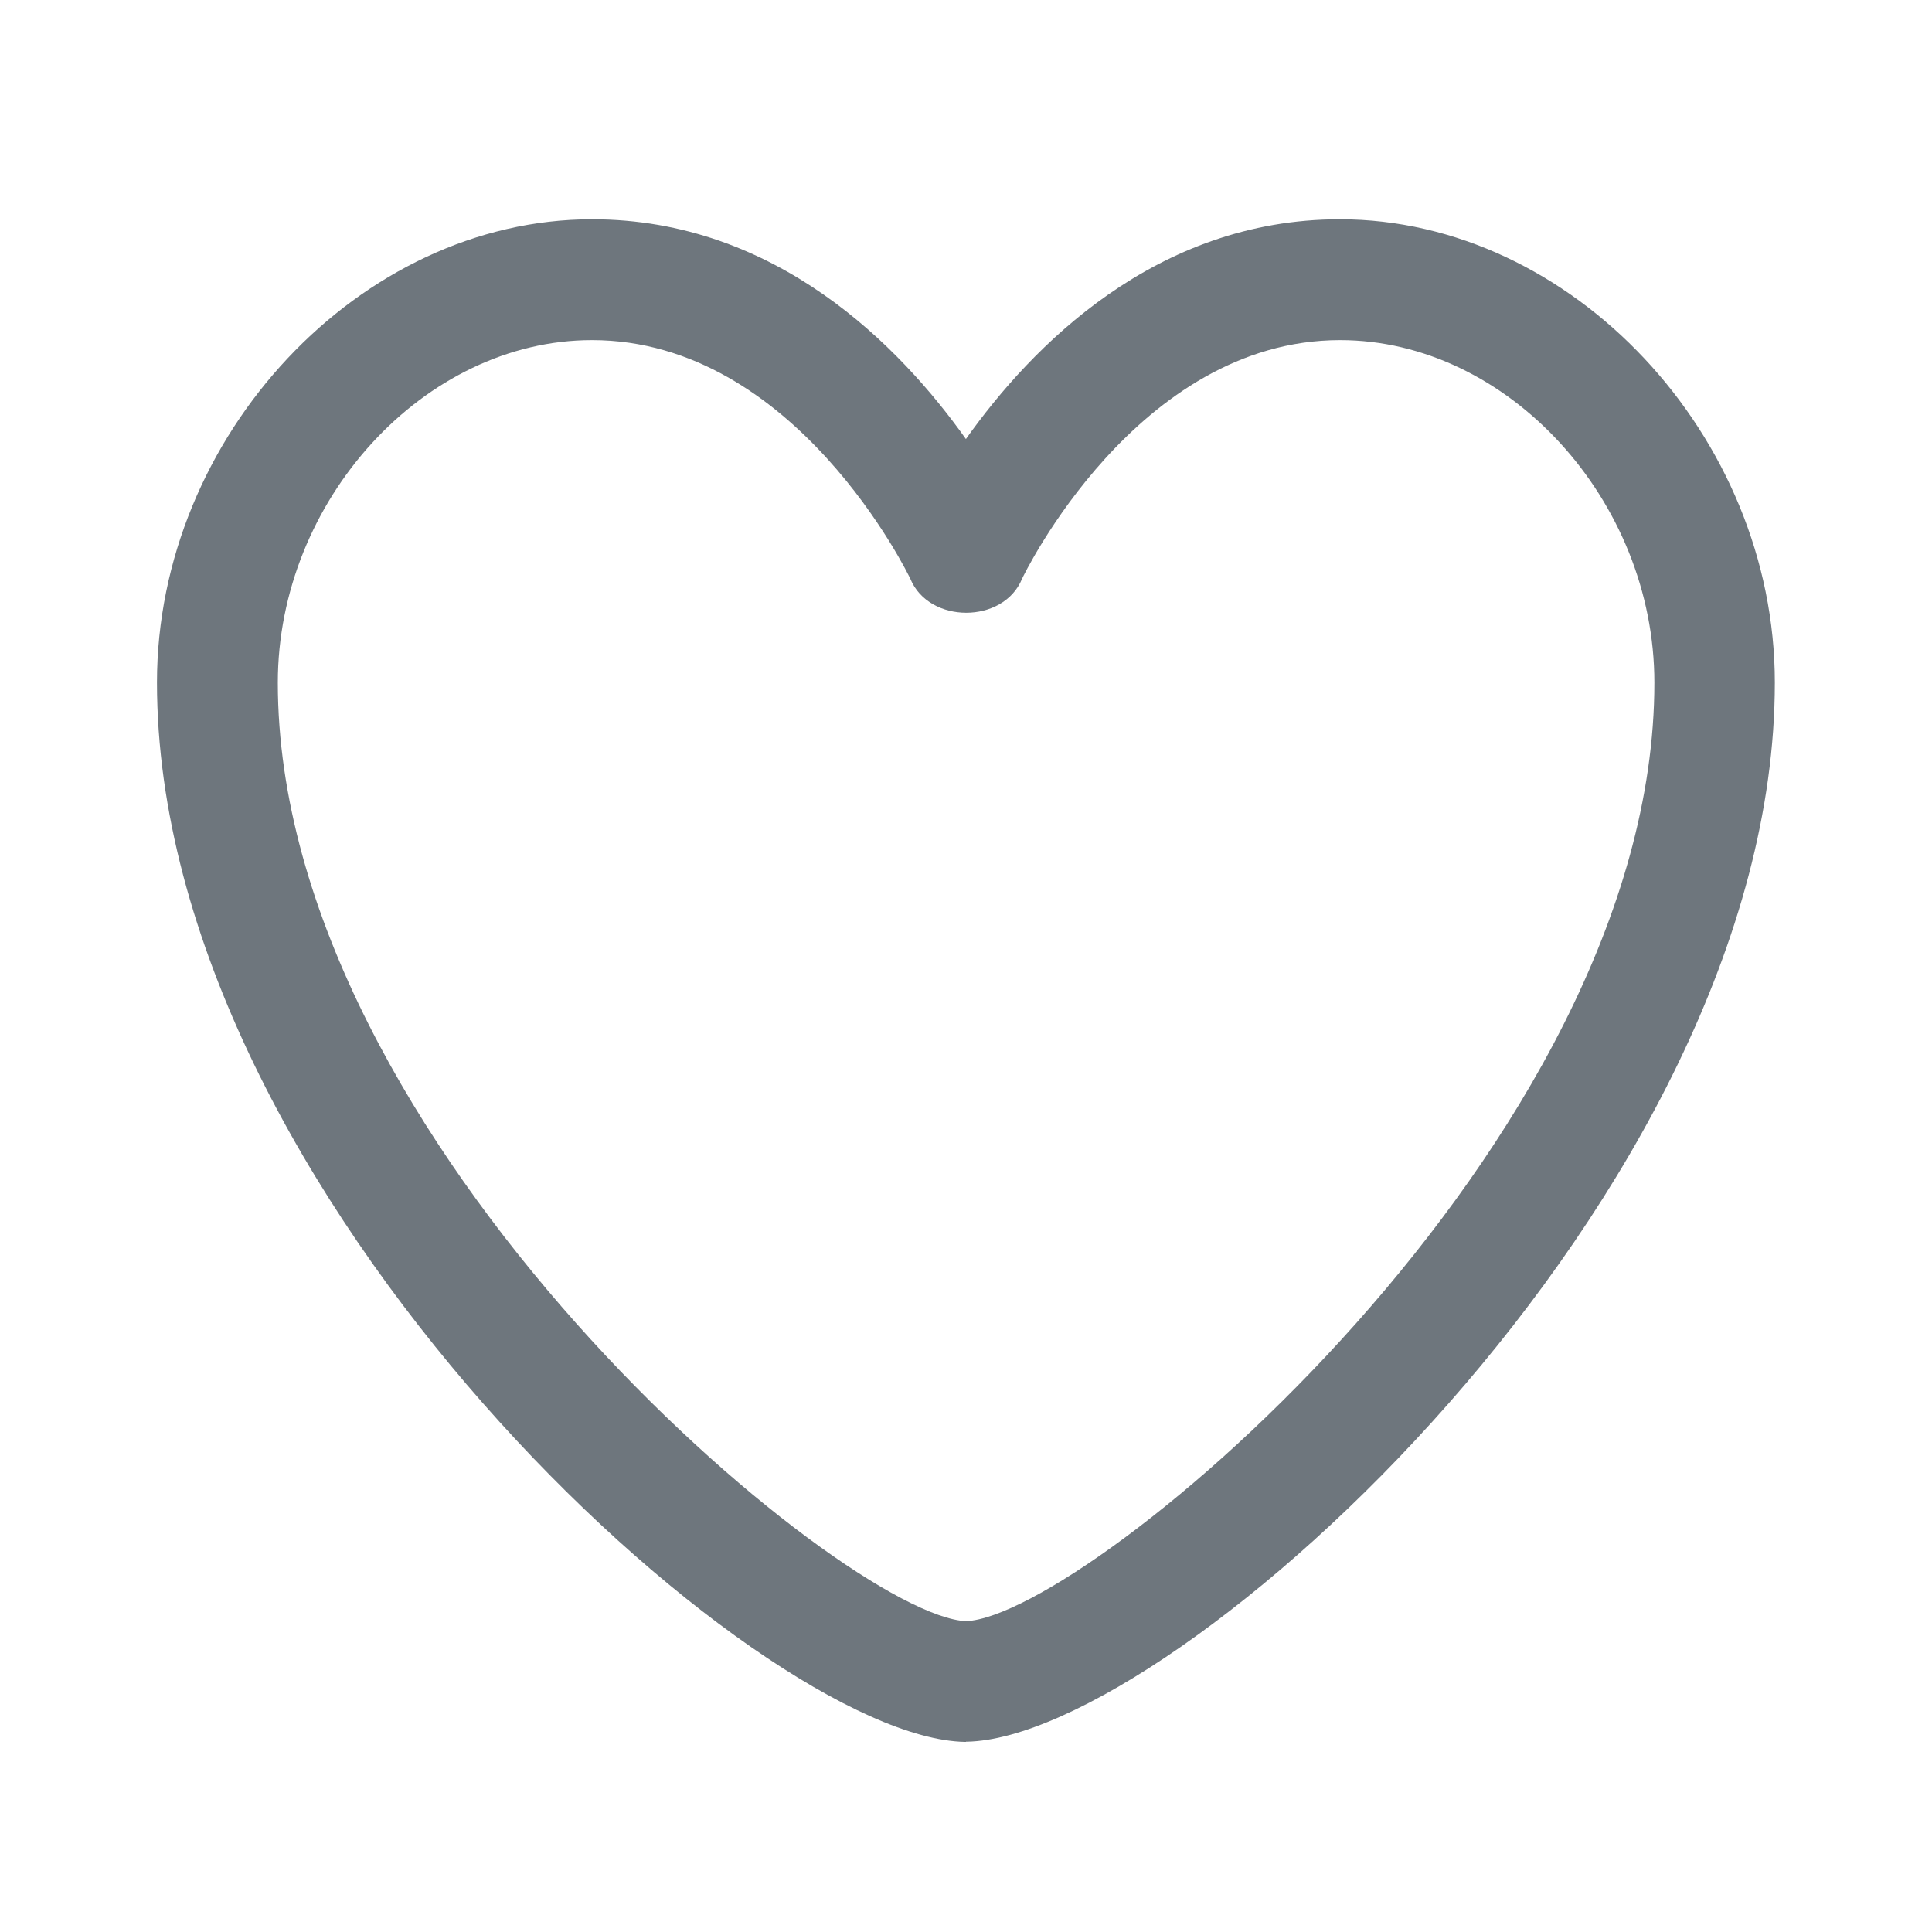
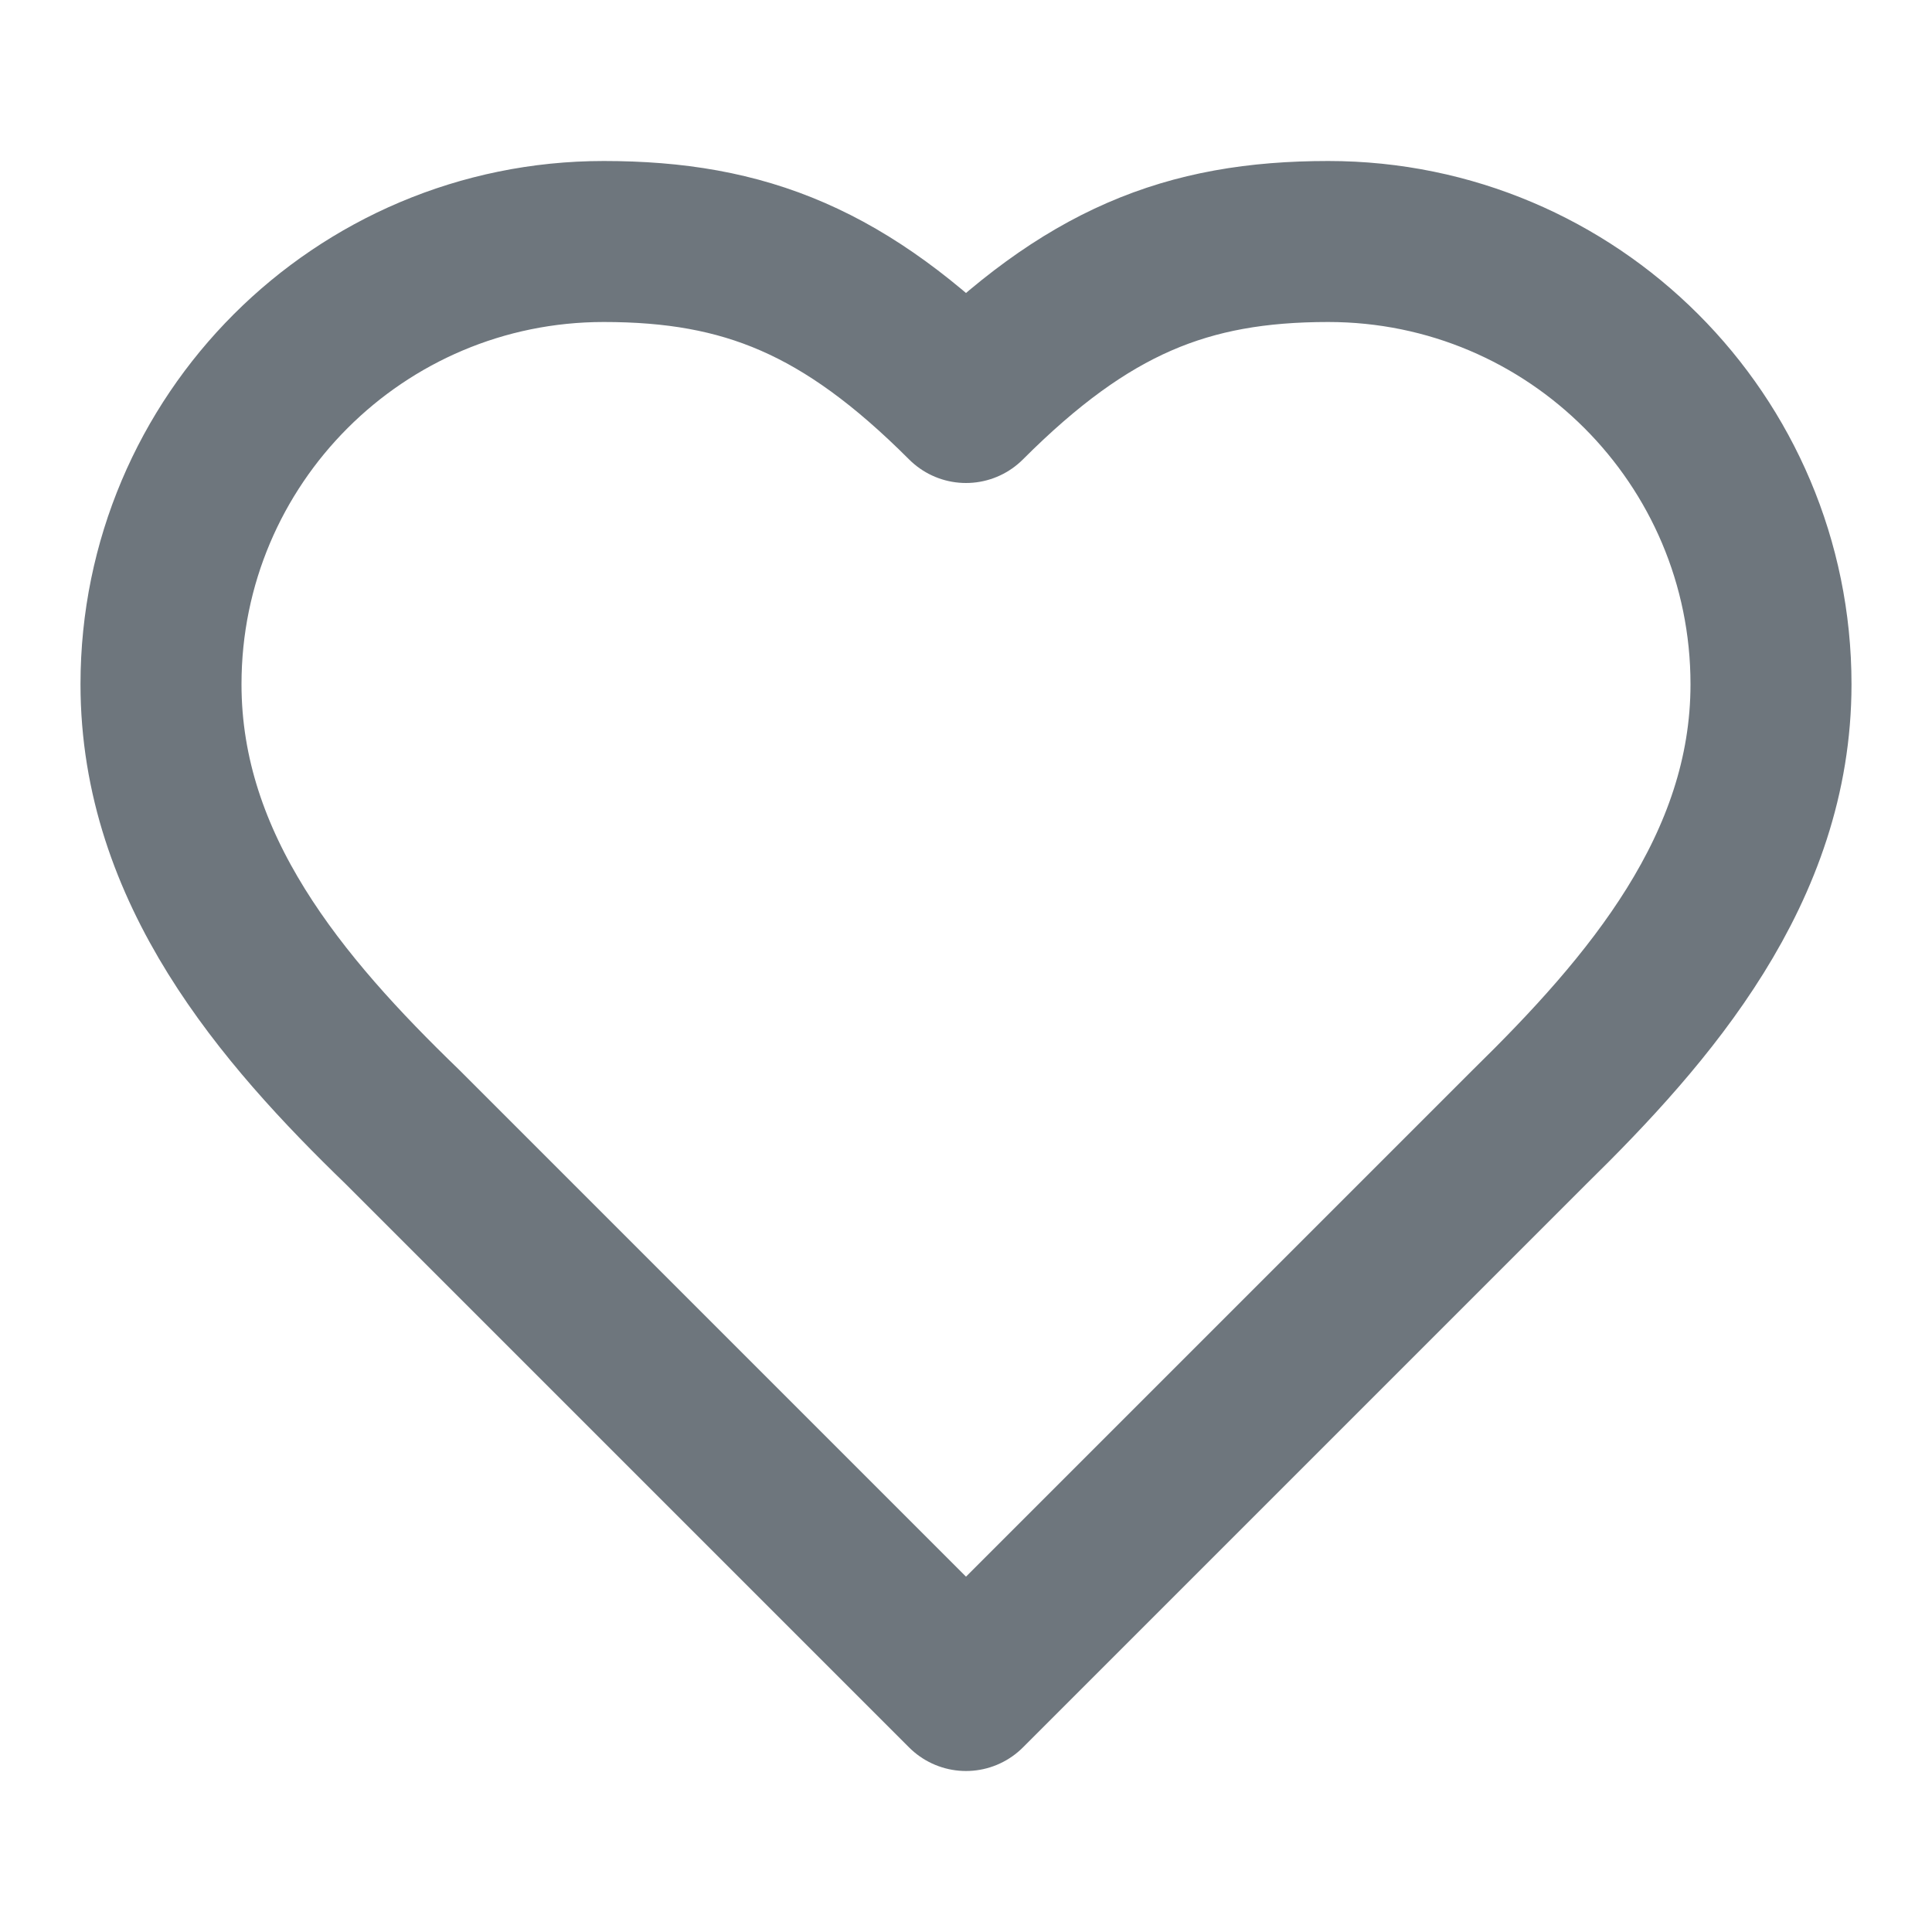
- <svg xmlns="http://www.w3.org/2000/svg" width="20" height="20" viewBox="0 0 20 20" fill="none">
-   <path d="M10 18.032H9.988C7.836 17.992 1.625 12.38 1.625 7.065C1.625 4.512 3.729 2.27 6.128 2.27C8.036 2.27 9.319 3.587 9.999 4.545C10.678 3.588 11.961 2.27 13.87 2.27C16.27 2.27 18.373 4.512 18.373 7.066C18.373 12.379 12.162 17.991 10.009 18.03H10V18.032ZM6.128 3.521C4.395 3.521 2.876 5.178 2.876 7.067C2.876 11.85 8.738 16.73 10.001 16.782C11.266 16.73 17.126 11.851 17.126 7.067C17.126 5.178 15.607 3.521 13.873 3.521C11.767 3.521 10.59 5.968 10.58 5.992C10.388 6.46 9.617 6.46 9.424 5.992C9.412 5.967 8.237 3.521 6.129 3.521H6.128Z" fill="#6E767D" />
+ <svg xmlns="http://www.w3.org/2000/svg" width="24" height="24" viewBox="0 0 24 24" fill="none" stroke="#6E767D" stroke-width="2" stroke-linecap="round" stroke-linejoin="round" class="lucide lucide-heart">
+   <path d="M19 14c1.49-1.46 3-3.21 3-5.5A5.5 5.5 0 0 0 16.5 3c-1.76 0-3 .5-4.5 2-1.5-1.5-2.74-2-4.5-2A5.5 5.5 0 0 0 2 8.5c0 2.3 1.5 4.05 3 5.5l7 7Z" />
</svg>
